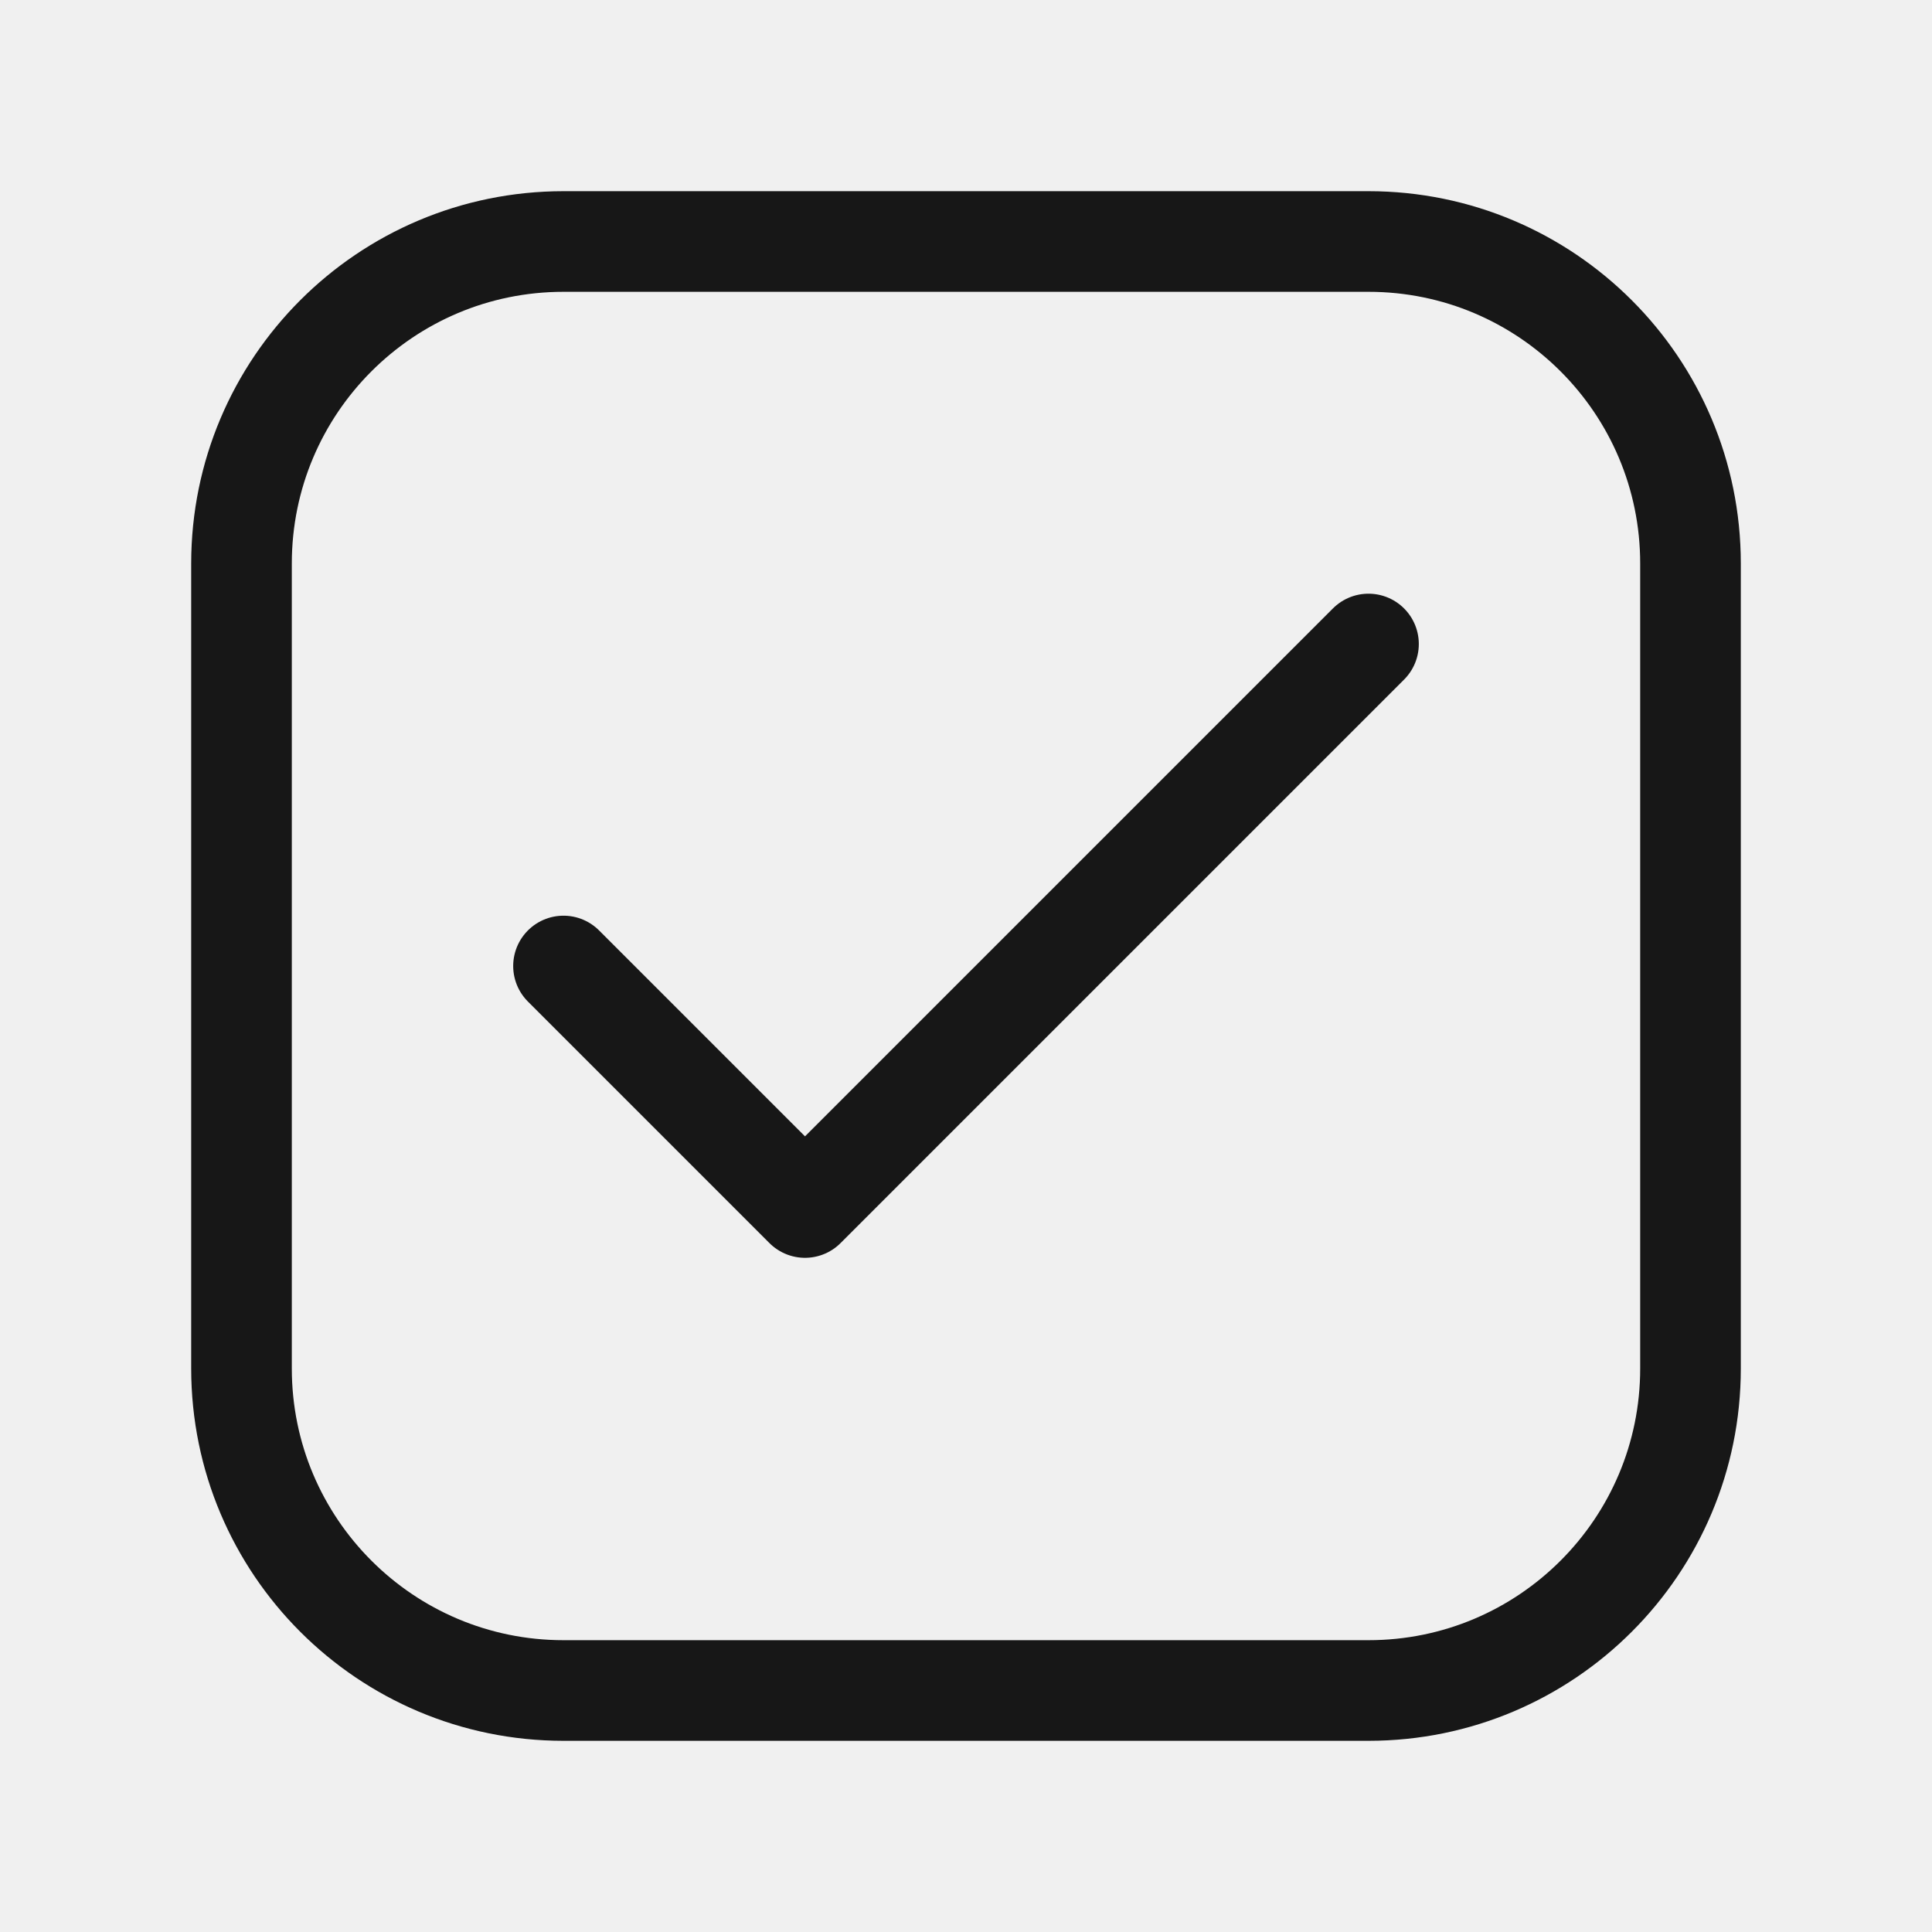
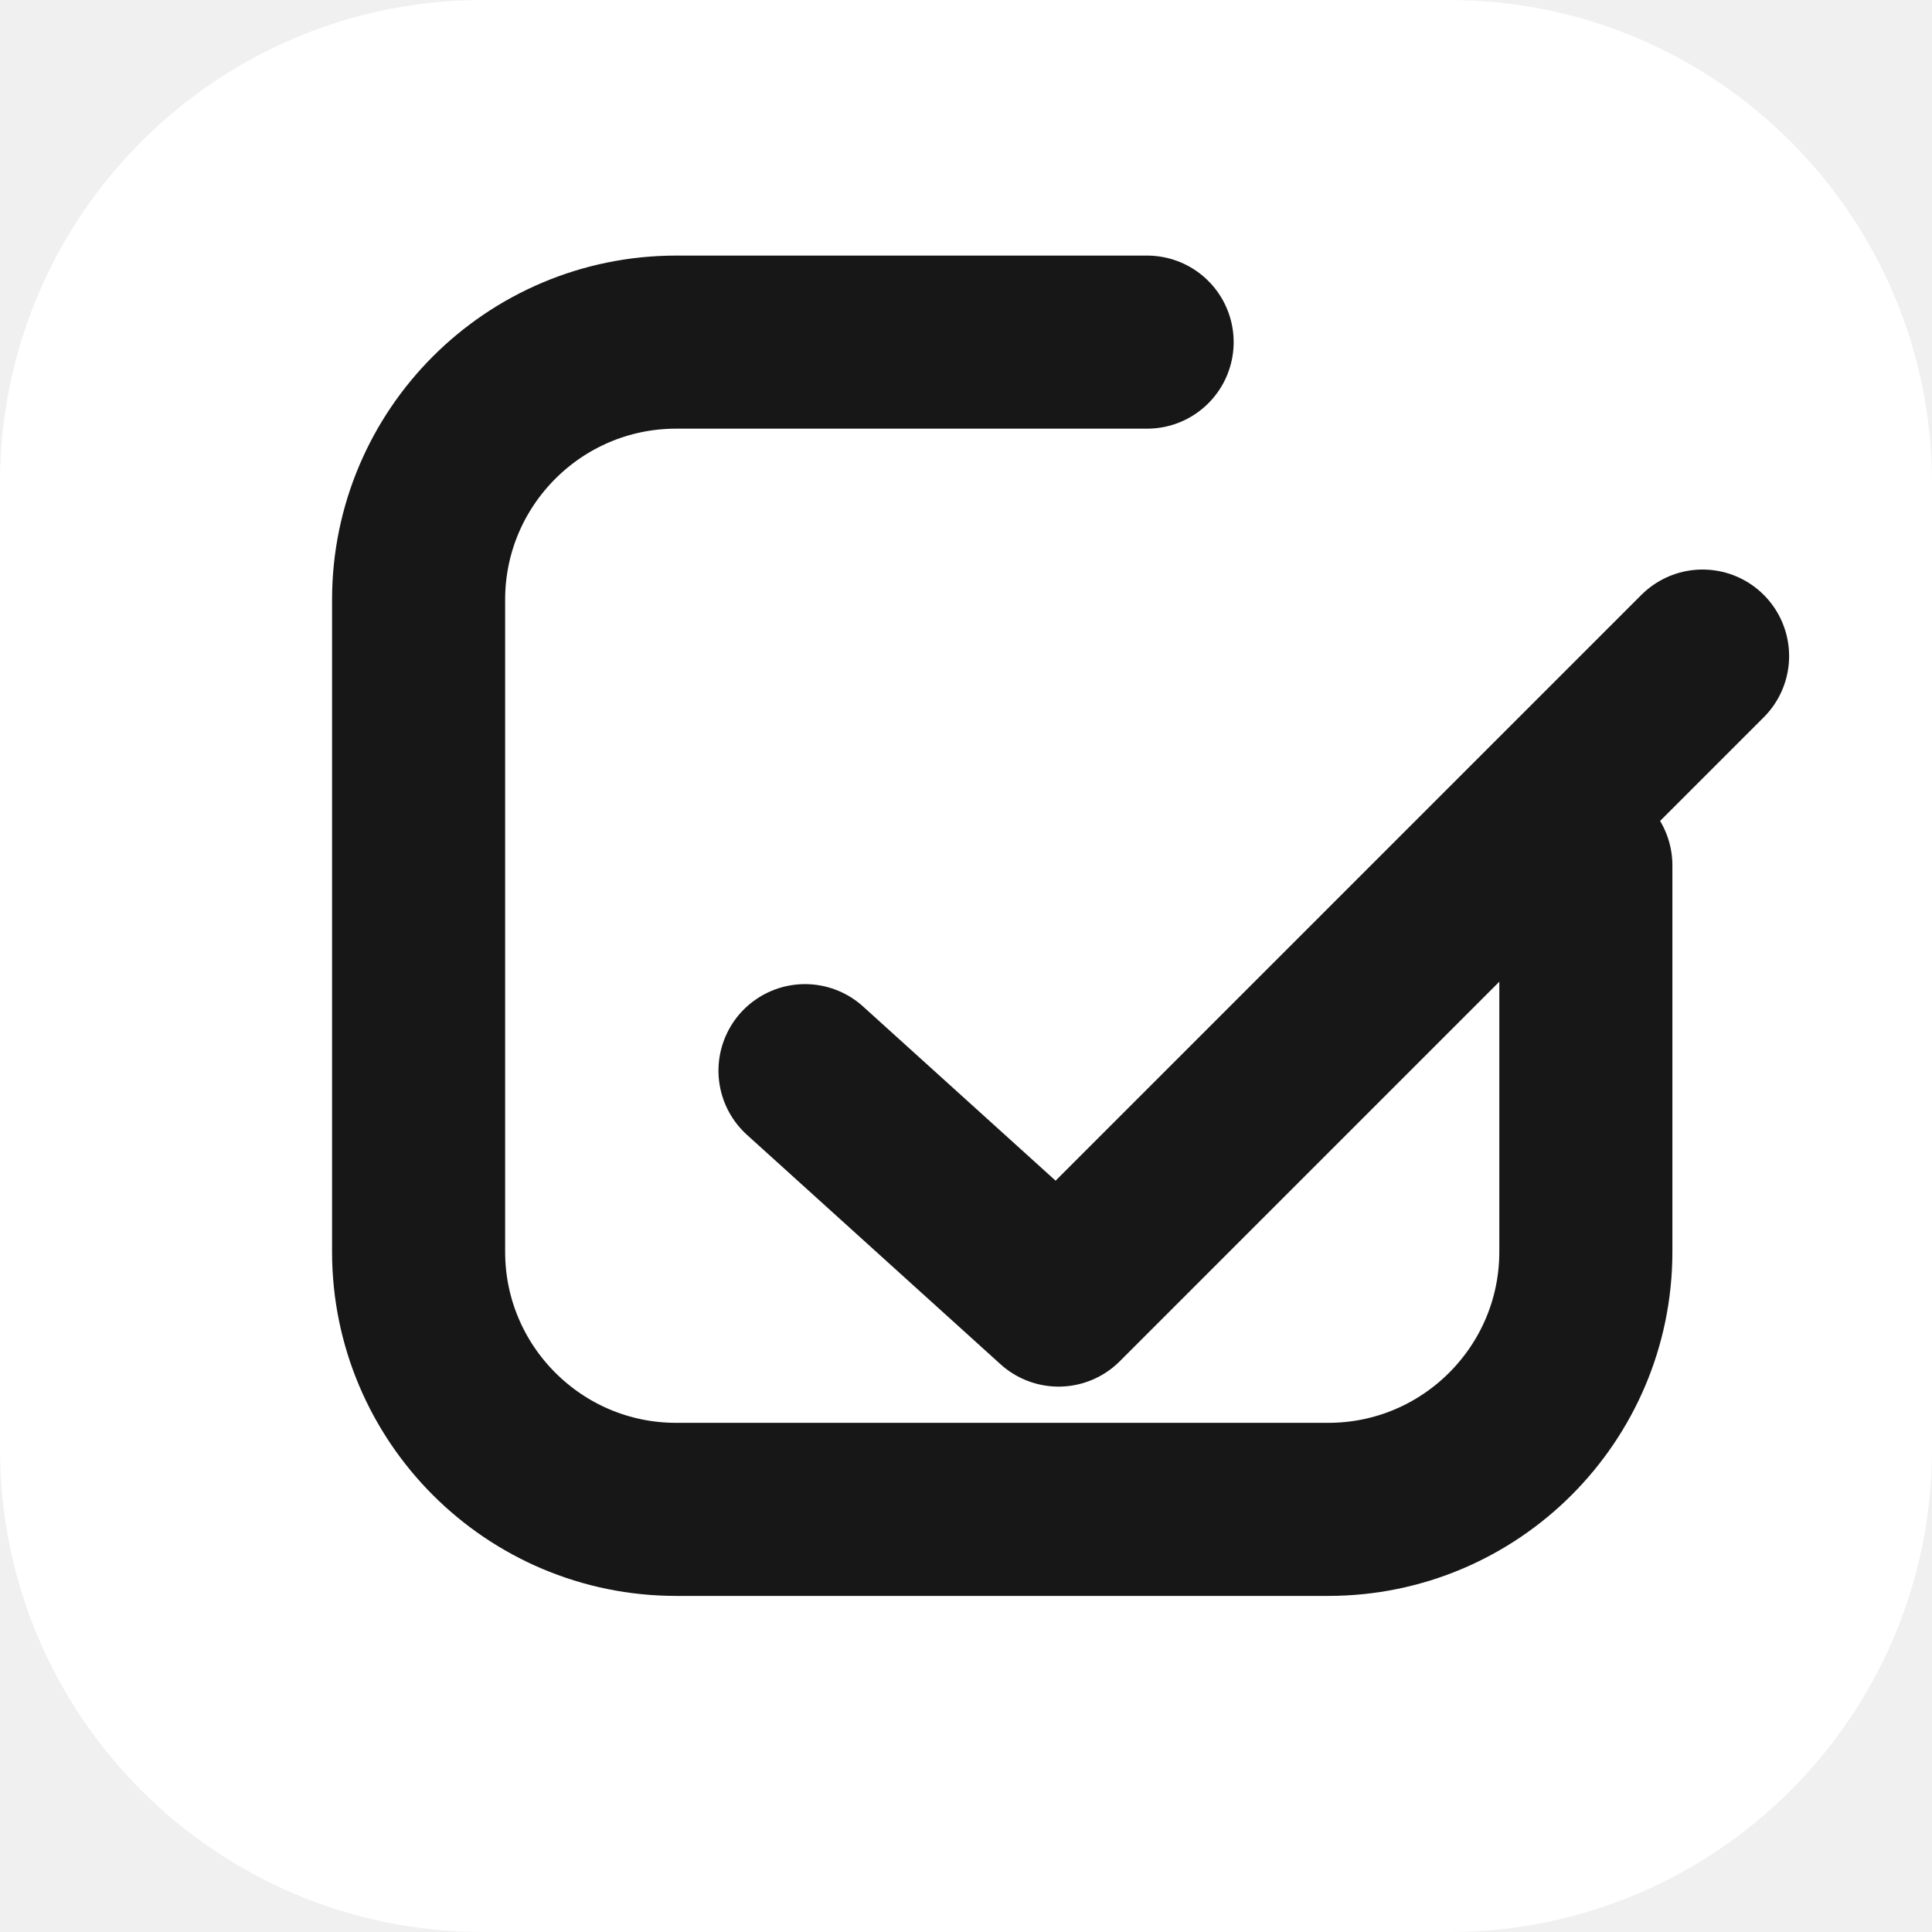
- <svg xmlns="http://www.w3.org/2000/svg" width="48" height="48" viewBox="0 0 48 48" fill="none">
-   <rect x="6" y="6" width="36" height="36" rx="8" stroke="#171717" stroke-width="2.5" fill="none" />
-   <path d="M14 24L20 30L34 16" stroke="#171717" stroke-width="2.5" stroke-linecap="round" stroke-linejoin="round" />
+ <svg xmlns="http://www.w3.org/2000/svg" width="48" height="48" viewBox="0 0 24 24" fill="none">
+   <rect width="24" height="24" rx="6" fill="#FFFFFF" />
+   <path d="M14.25 4.25H8.4C6.634 4.25 5.2 5.684 5.2 7.45V15.55C5.2 17.316 6.634 18.75 8.4 18.75H16.5C18.266 18.75 19.7 17.316 19.7 15.55V10.75" stroke="#171717" stroke-width="2.15" stroke-linecap="round" stroke-linejoin="round" />
+   <path d="M10 13.3L13.15 16.15L21.15 8.15" stroke="#171717" stroke-width="2.15" stroke-linecap="round" stroke-linejoin="round" />
</svg>
